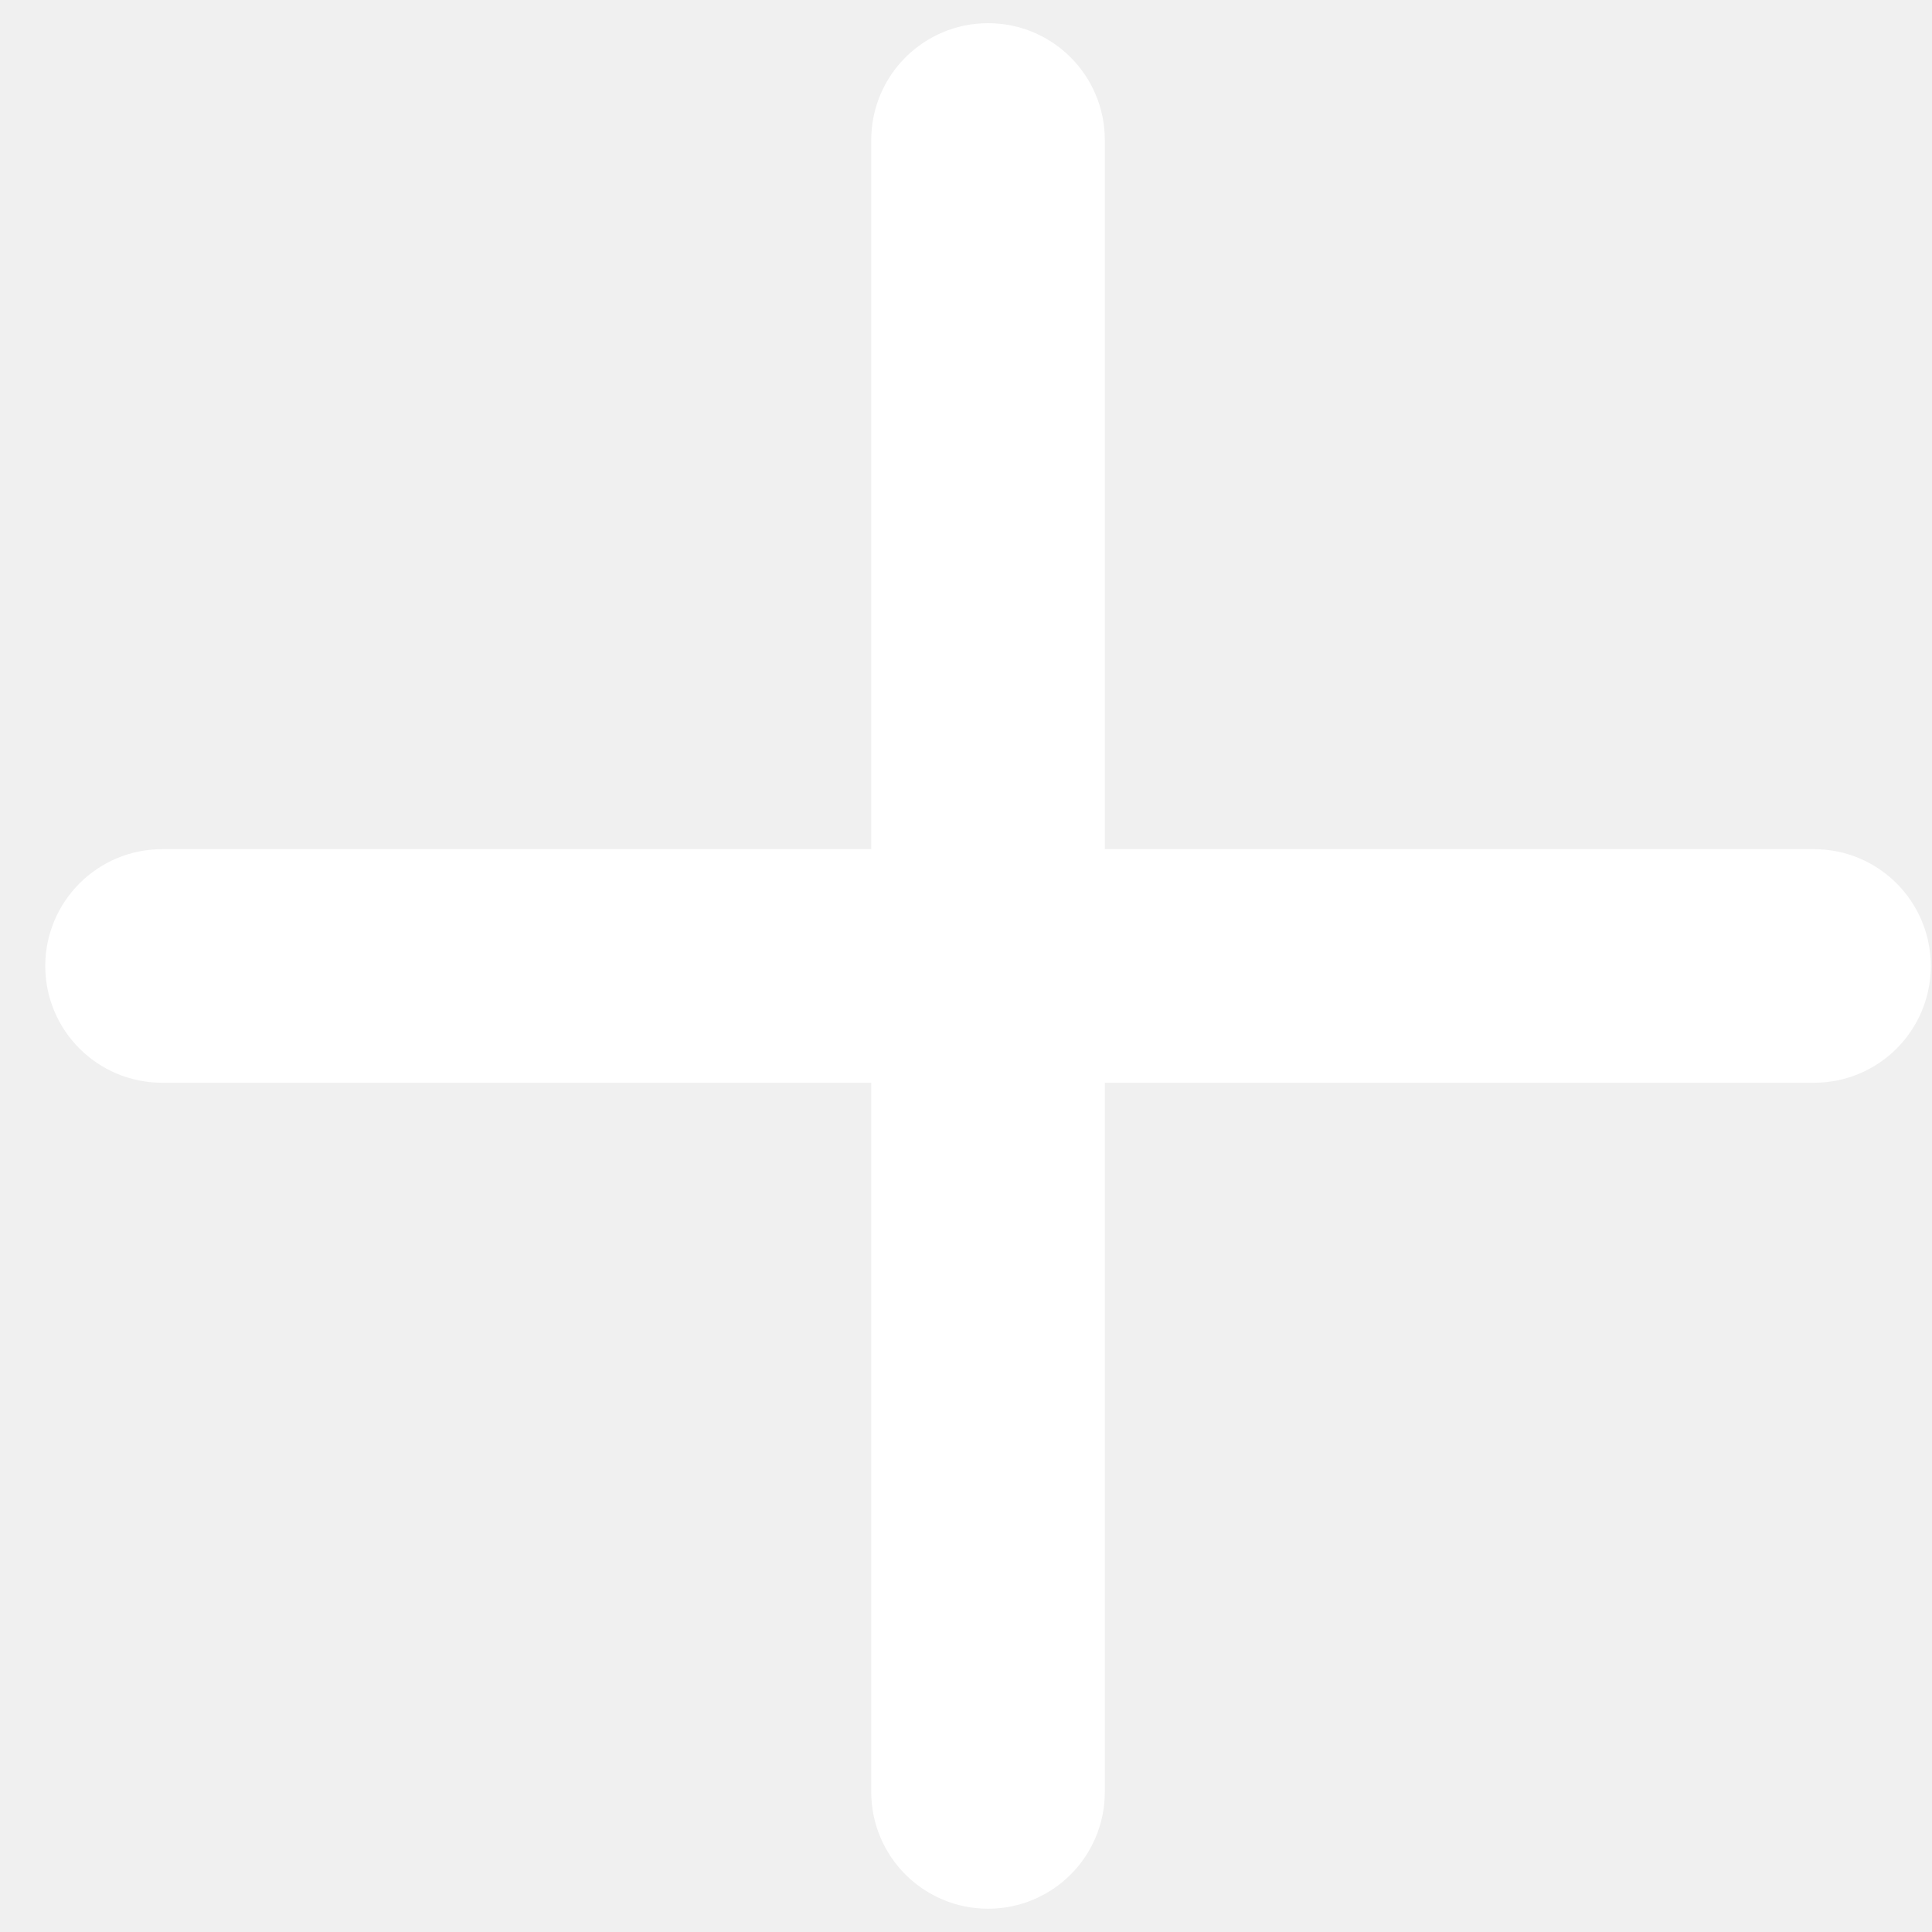
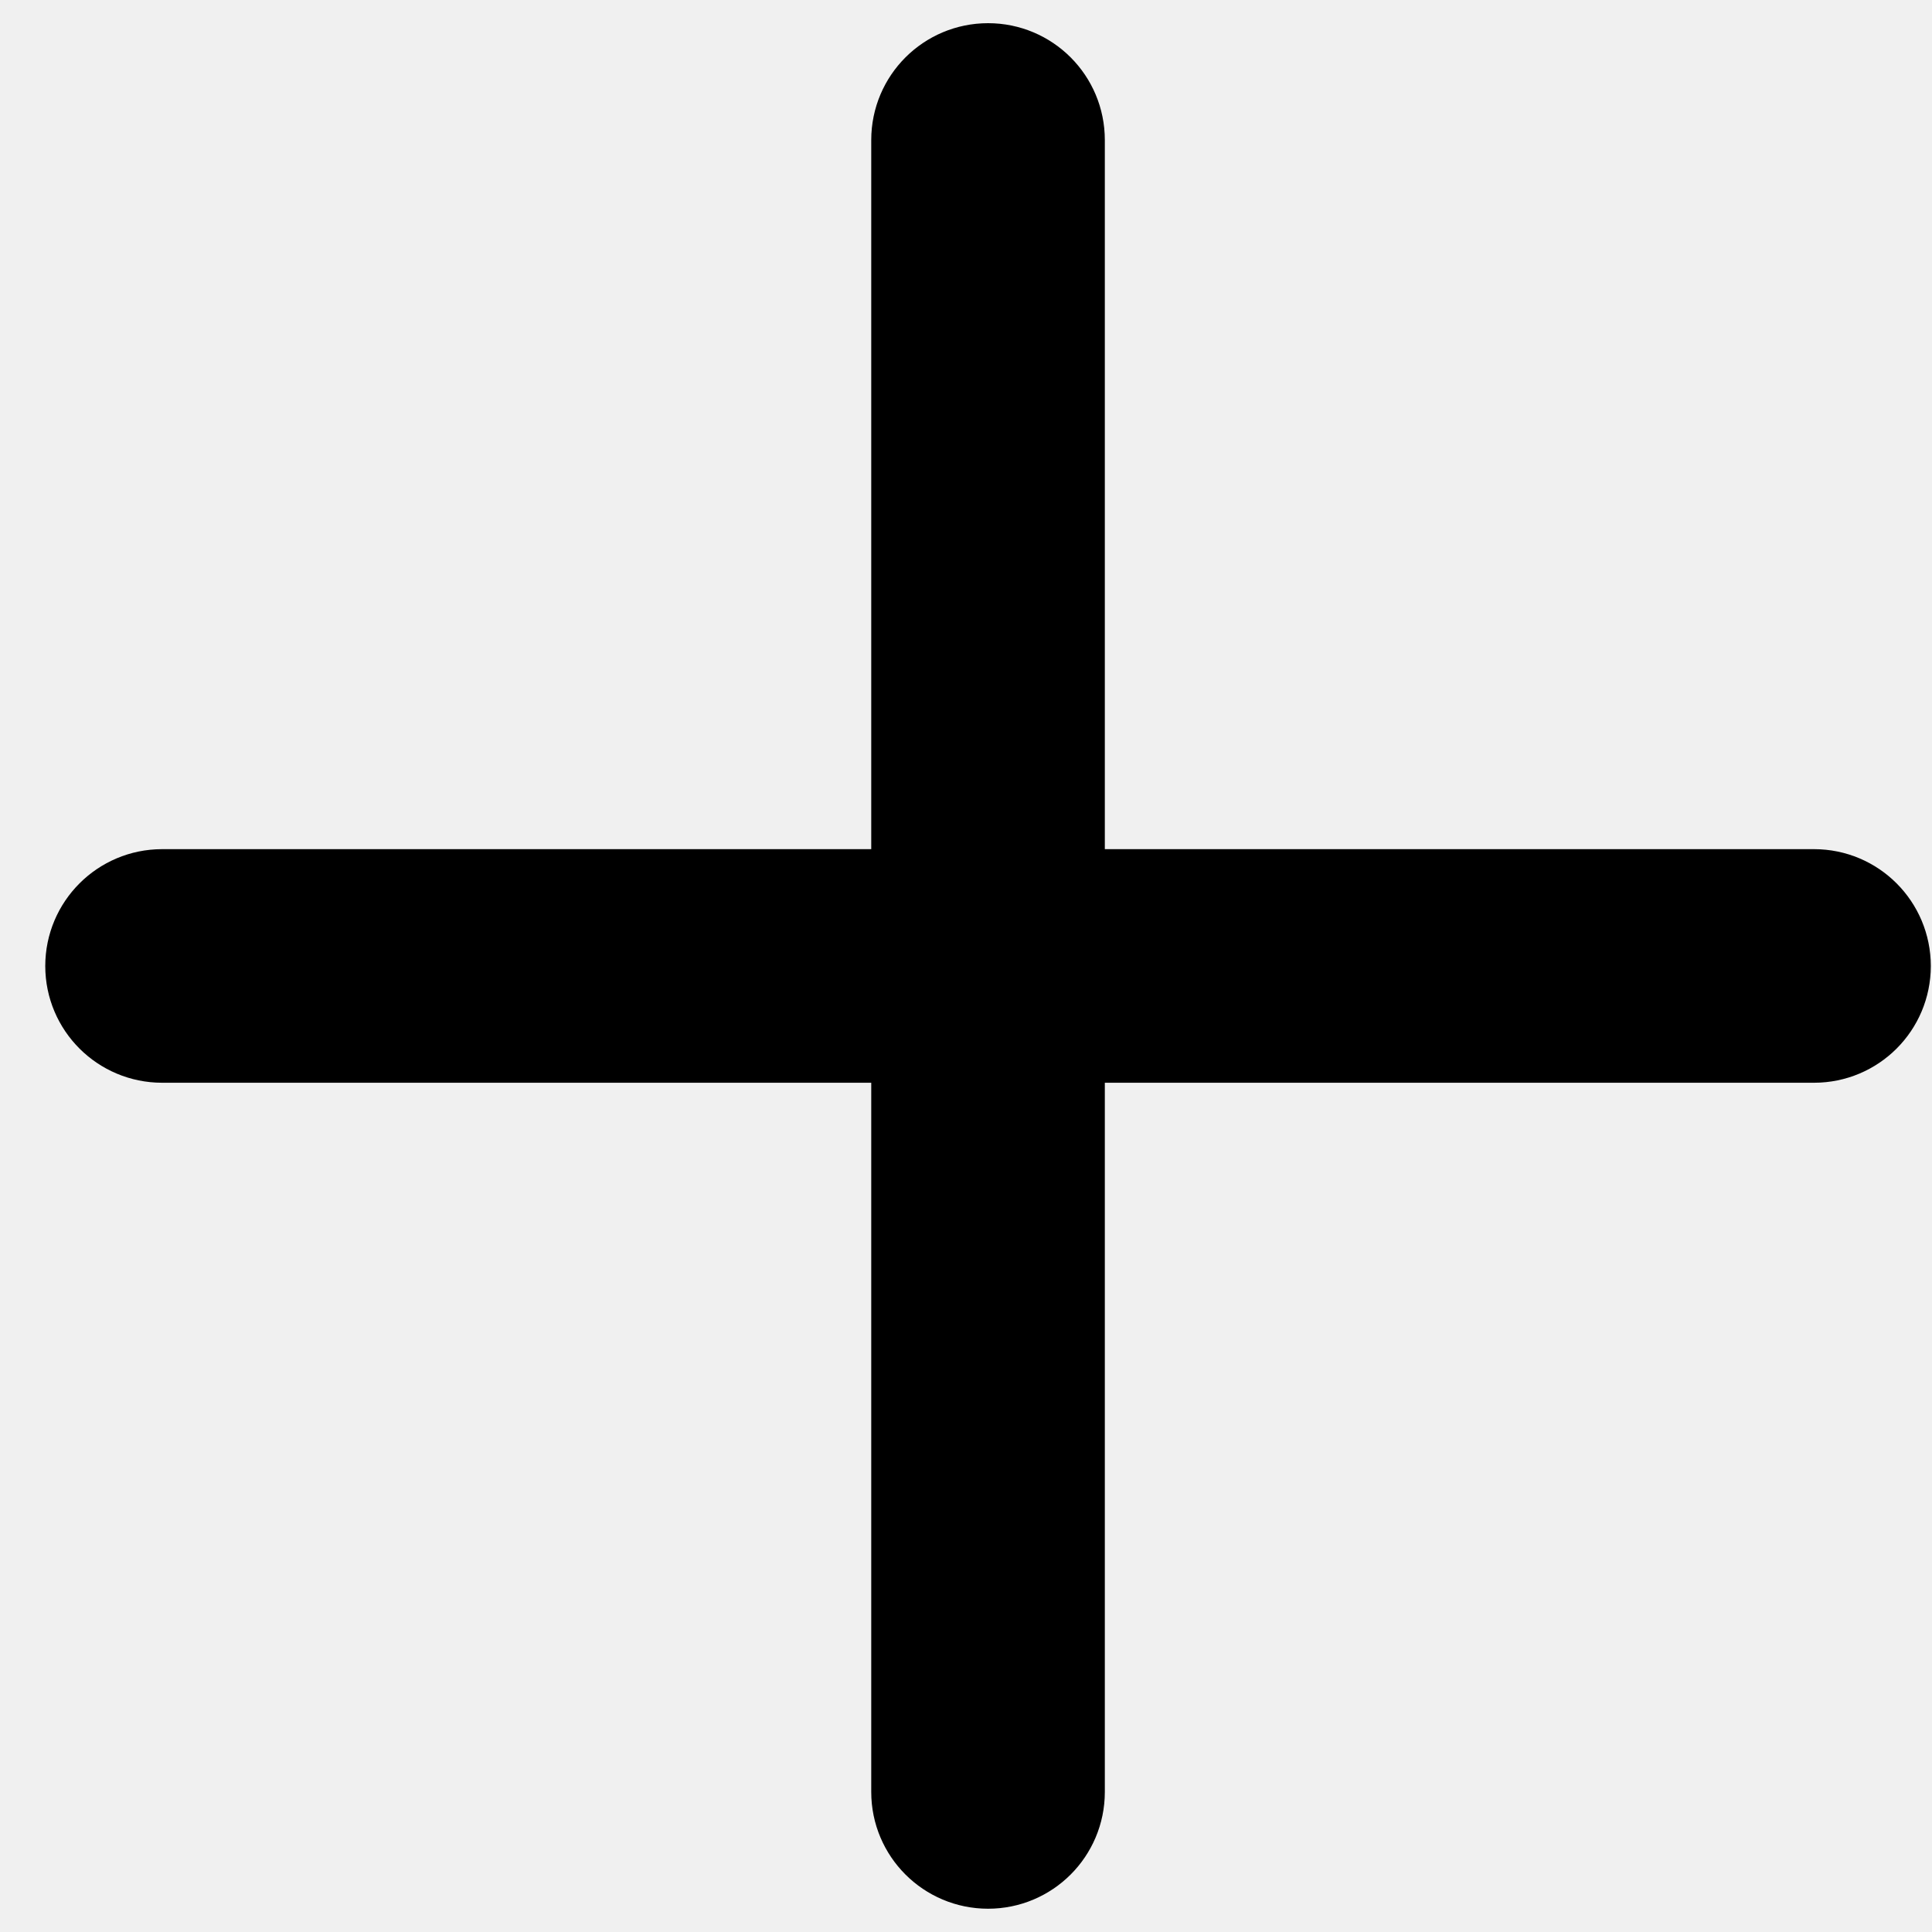
<svg xmlns="http://www.w3.org/2000/svg" width="21" height="21" viewBox="0 0 21 21" fill="none">
-   <path d="M19.718 9.73H11.509V1.522C11.509 1.096 11.165 0.752 10.74 0.752C10.315 0.752 9.97 1.096 9.97 1.522V9.73H1.762C1.337 9.73 0.992 10.075 0.992 10.5C0.992 10.925 1.337 11.269 1.762 11.269H9.97V19.478C9.97 19.903 10.315 20.247 10.74 20.247C11.165 20.247 11.509 19.903 11.509 19.478V11.269H19.718C20.143 11.269 20.487 10.925 20.487 10.5C20.487 10.075 20.143 9.73 19.718 9.73Z" fill="white" stroke="white" />
+   <path d="M19.718 9.73H11.509V1.522C11.509 1.096 11.165 0.752 10.74 0.752C10.315 0.752 9.97 1.096 9.97 1.522V9.73H1.762C1.337 9.73 0.992 10.075 0.992 10.5C0.992 10.925 1.337 11.269 1.762 11.269H9.97V19.478C9.97 19.903 10.315 20.247 10.74 20.247C11.165 20.247 11.509 19.903 11.509 19.478V11.269H19.718C20.143 11.269 20.487 10.925 20.487 10.5C20.487 10.075 20.143 9.73 19.718 9.73Z" fill="black" stroke="black" />
</svg>
